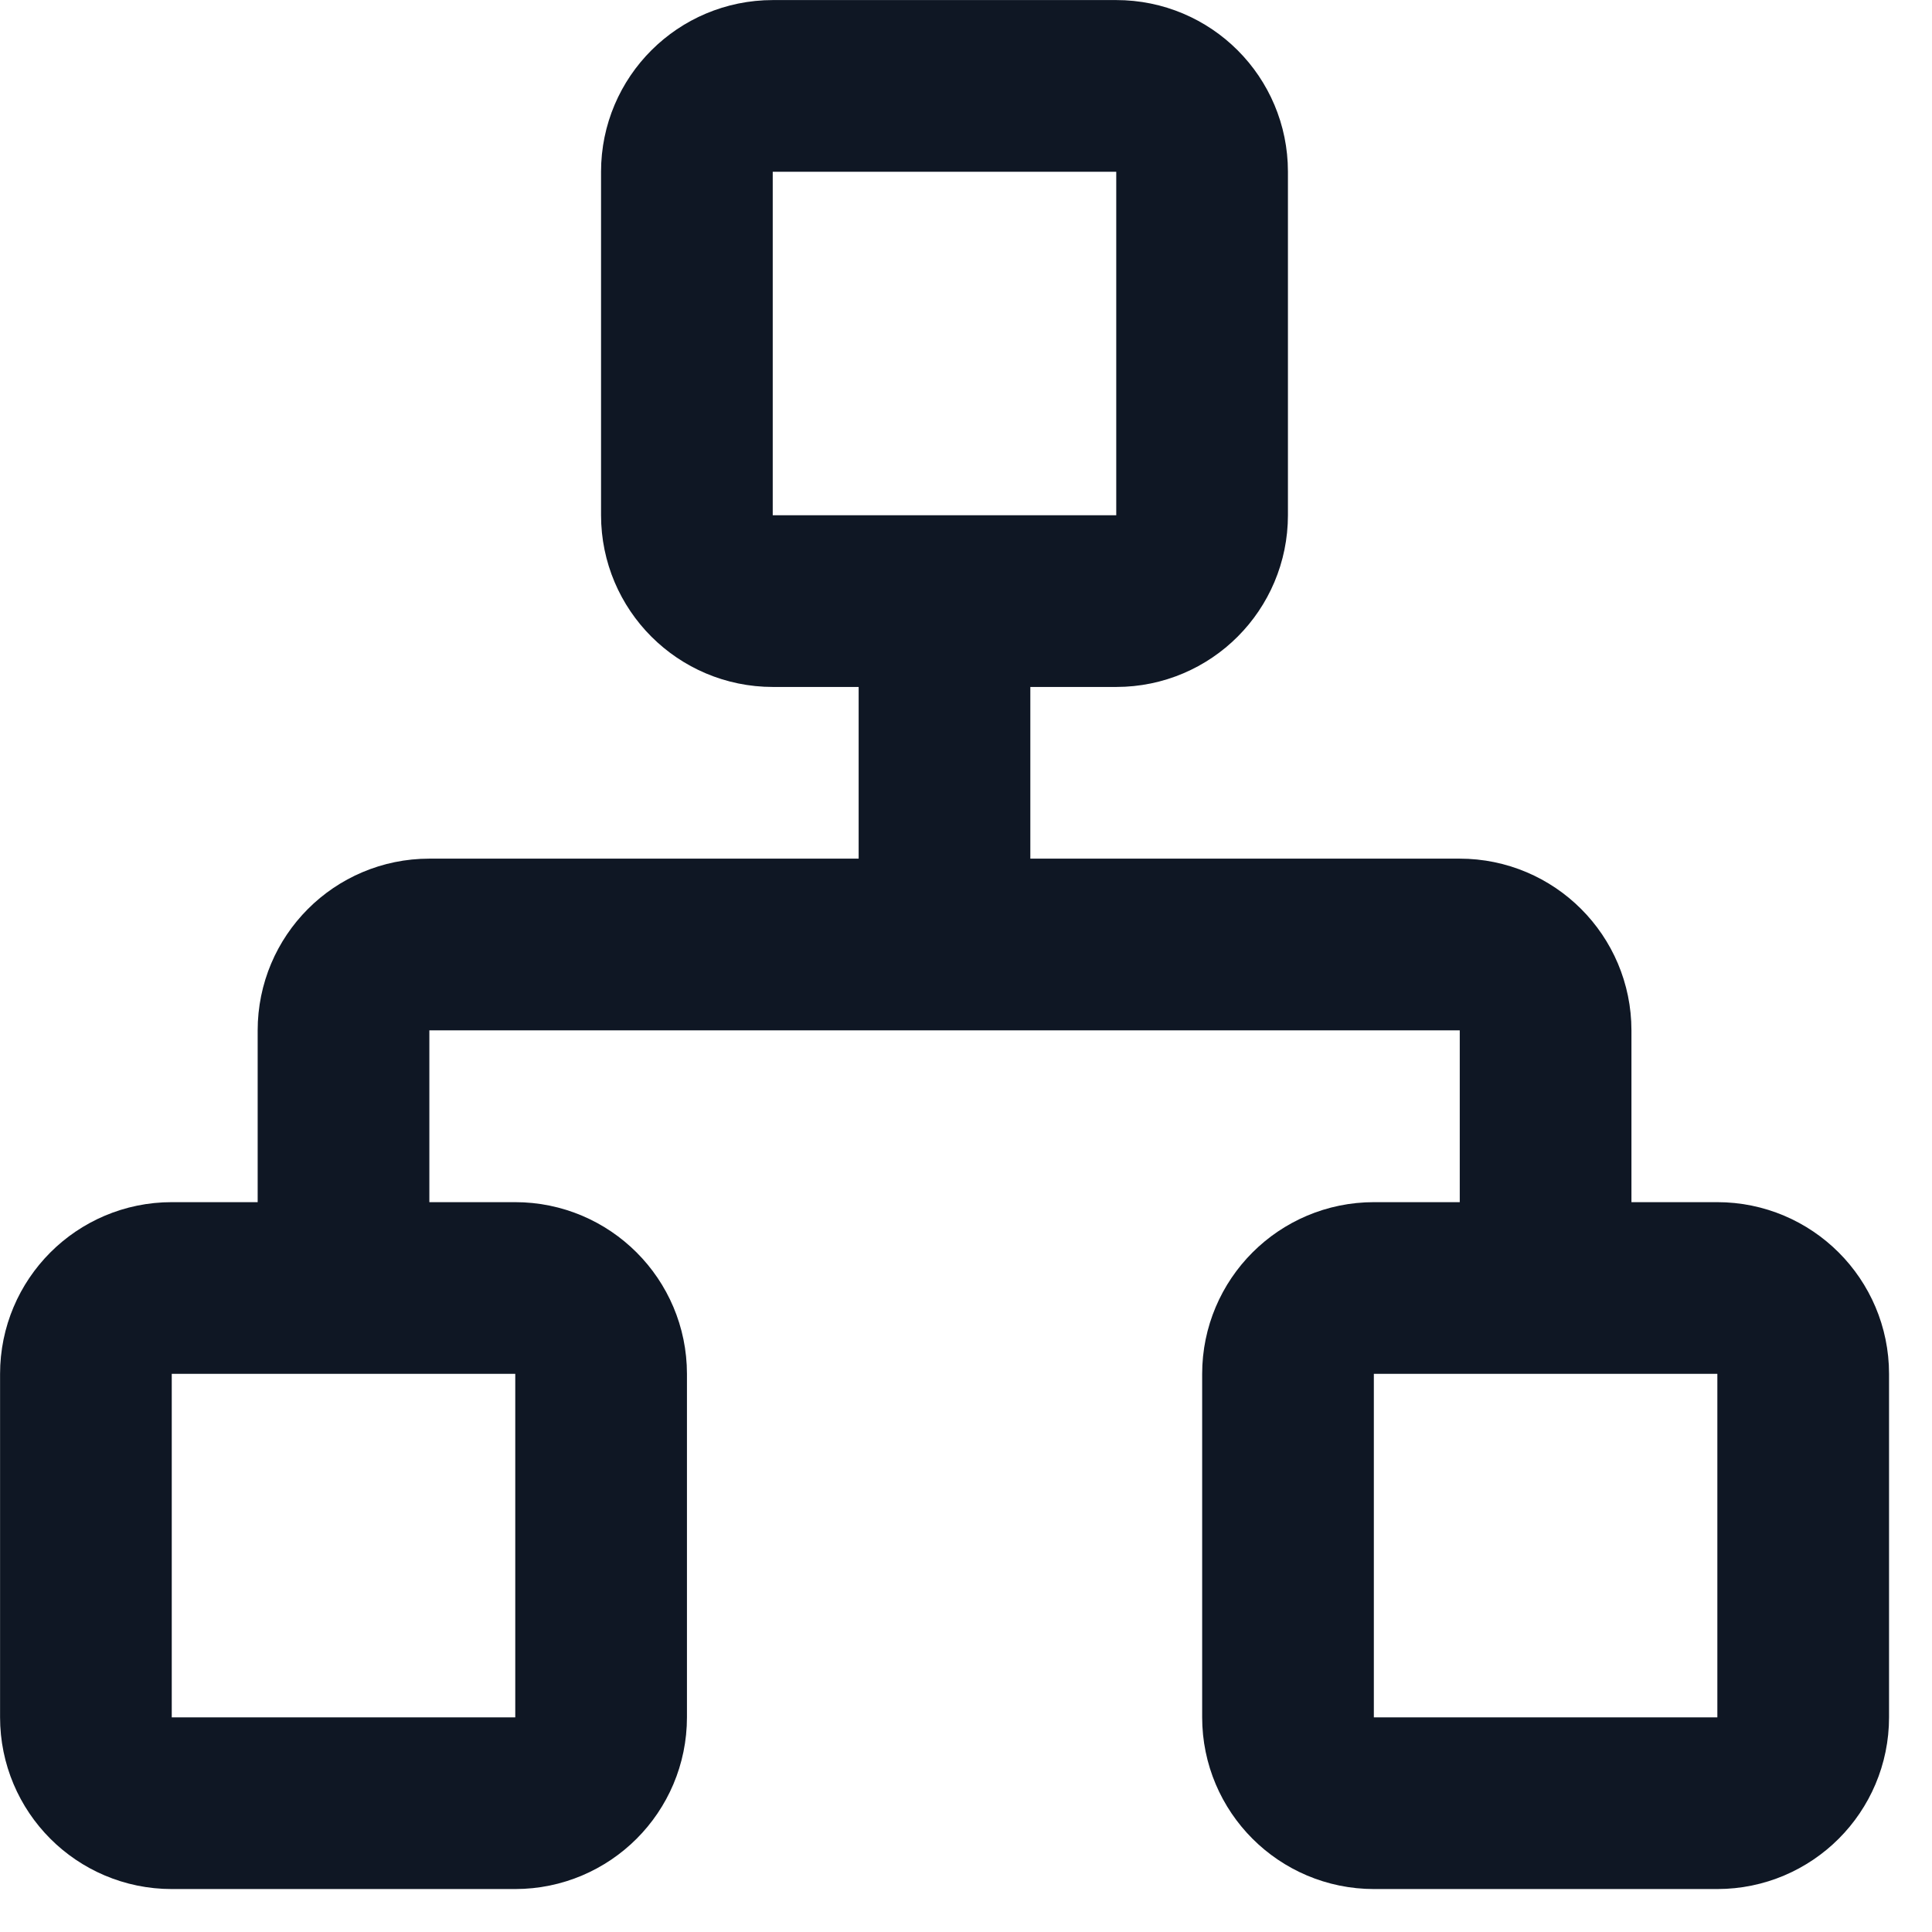
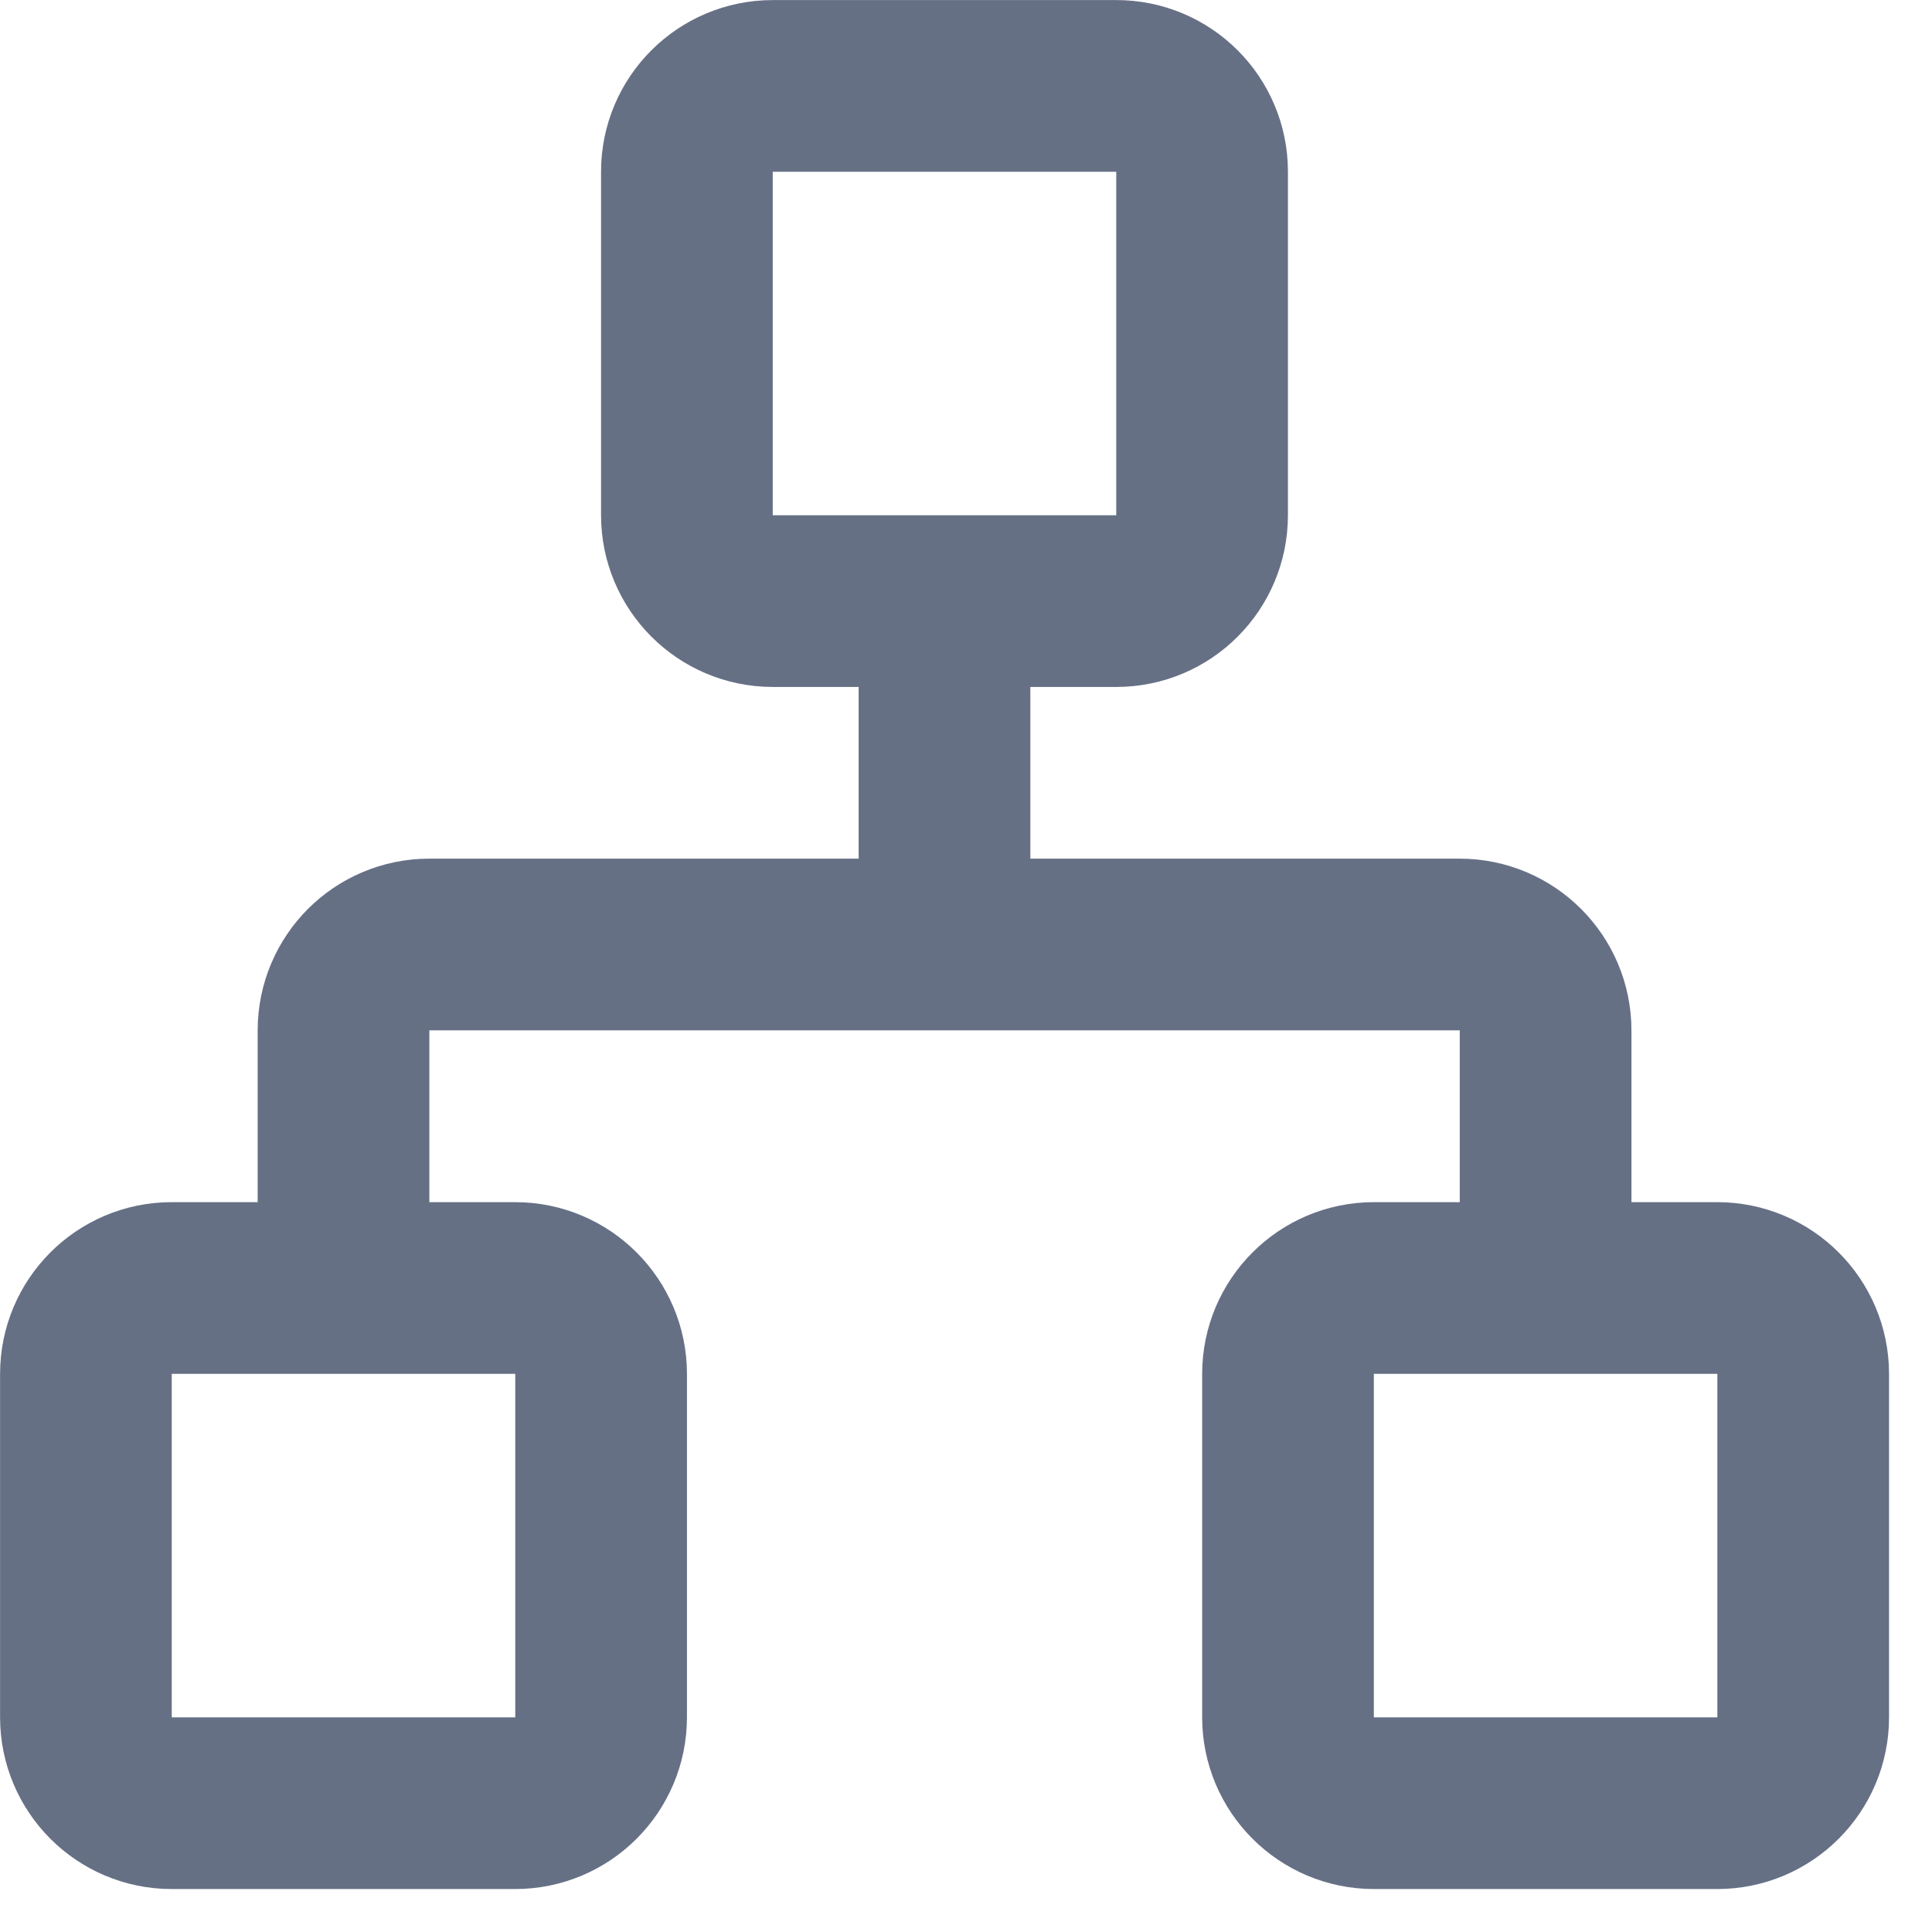
<svg xmlns="http://www.w3.org/2000/svg" width="15" height="15" viewBox="0 0 15 15" fill="none">
-   <path d="M2.667 10V8C2.667 7.632 2.965 7.333 3.333 7.333H11.333C11.701 7.333 12 7.632 12 8V10M7.333 7.333V4.667M10.667 10H13.333C13.701 10 14 10.299 14 10.667V13.333C14 13.701 13.701 14 13.333 14H10.667C10.299 14 10 13.701 10 13.333V10.667C10 10.299 10.299 10 10.667 10ZM1.333 10H4C4.368 10 4.667 10.299 4.667 10.667V13.333C4.667 13.701 4.368 14 4 14H1.333C0.965 14 0.667 13.701 0.667 13.333V10.667C0.667 10.299 0.965 10 1.333 10ZM6 0.667H8.667C9.035 0.667 9.333 0.965 9.333 1.333V4C9.333 4.368 9.035 4.667 8.667 4.667H6C5.632 4.667 5.333 4.368 5.333 4V1.333C5.333 0.965 5.632 0.667 6 0.667Z" stroke="#0F1724" stroke-width="1.333" stroke-linecap="round" stroke-linejoin="round" />
+   <path d="M2.667 10V8C2.667 7.632 2.965 7.333 3.333 7.333H11.333C11.701 7.333 12 7.632 12 8V10M7.333 7.333V4.667M10.667 10H13.333C13.701 10 14 10.299 14 10.667V13.333C14 13.701 13.701 14 13.333 14H10.667C10.299 14 10 13.701 10 13.333V10.667C10 10.299 10.299 10 10.667 10ZM1.333 10H4C4.368 10 4.667 10.299 4.667 10.667V13.333C4.667 13.701 4.368 14 4 14H1.333C0.965 14 0.667 13.701 0.667 13.333V10.667C0.667 10.299 0.965 10 1.333 10ZM6 0.667H8.667C9.035 0.667 9.333 0.965 9.333 1.333V4C9.333 4.368 9.035 4.667 8.667 4.667H6C5.632 4.667 5.333 4.368 5.333 4V1.333C5.333 0.965 5.632 0.667 6 0.667Z" stroke="#667085" stroke-width="1.333" stroke-linecap="round" stroke-linejoin="round" />
</svg>
